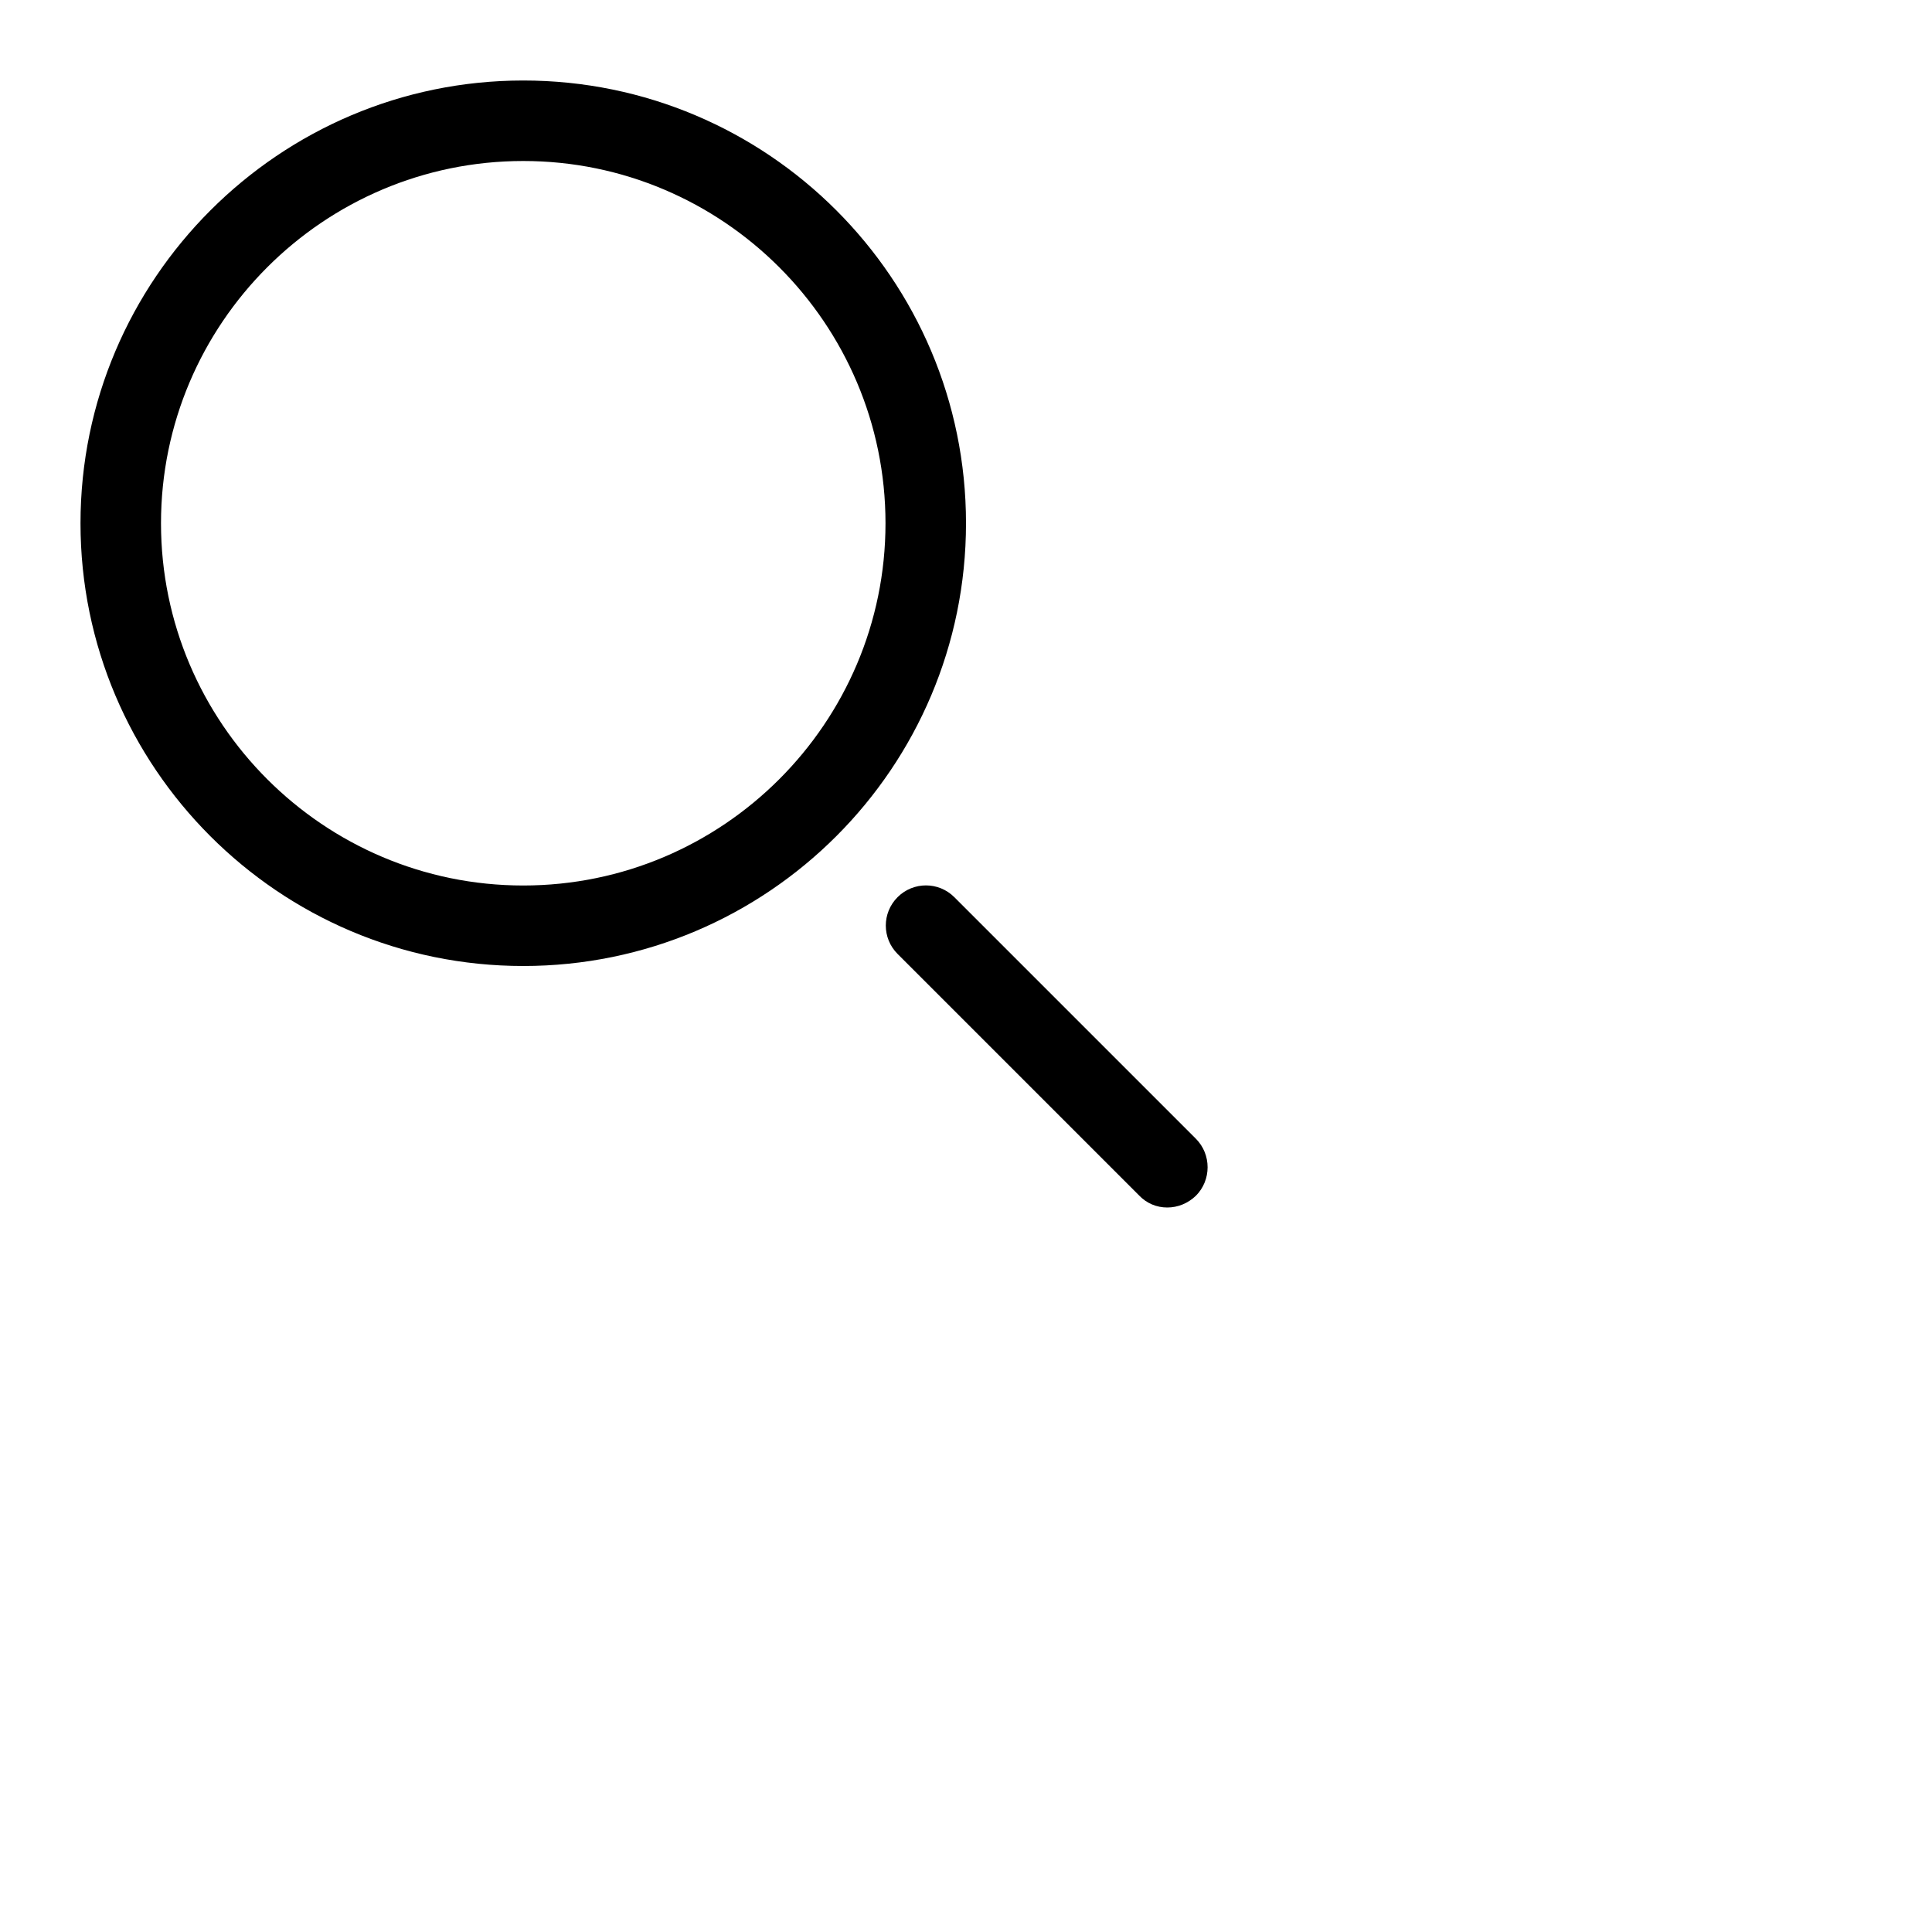
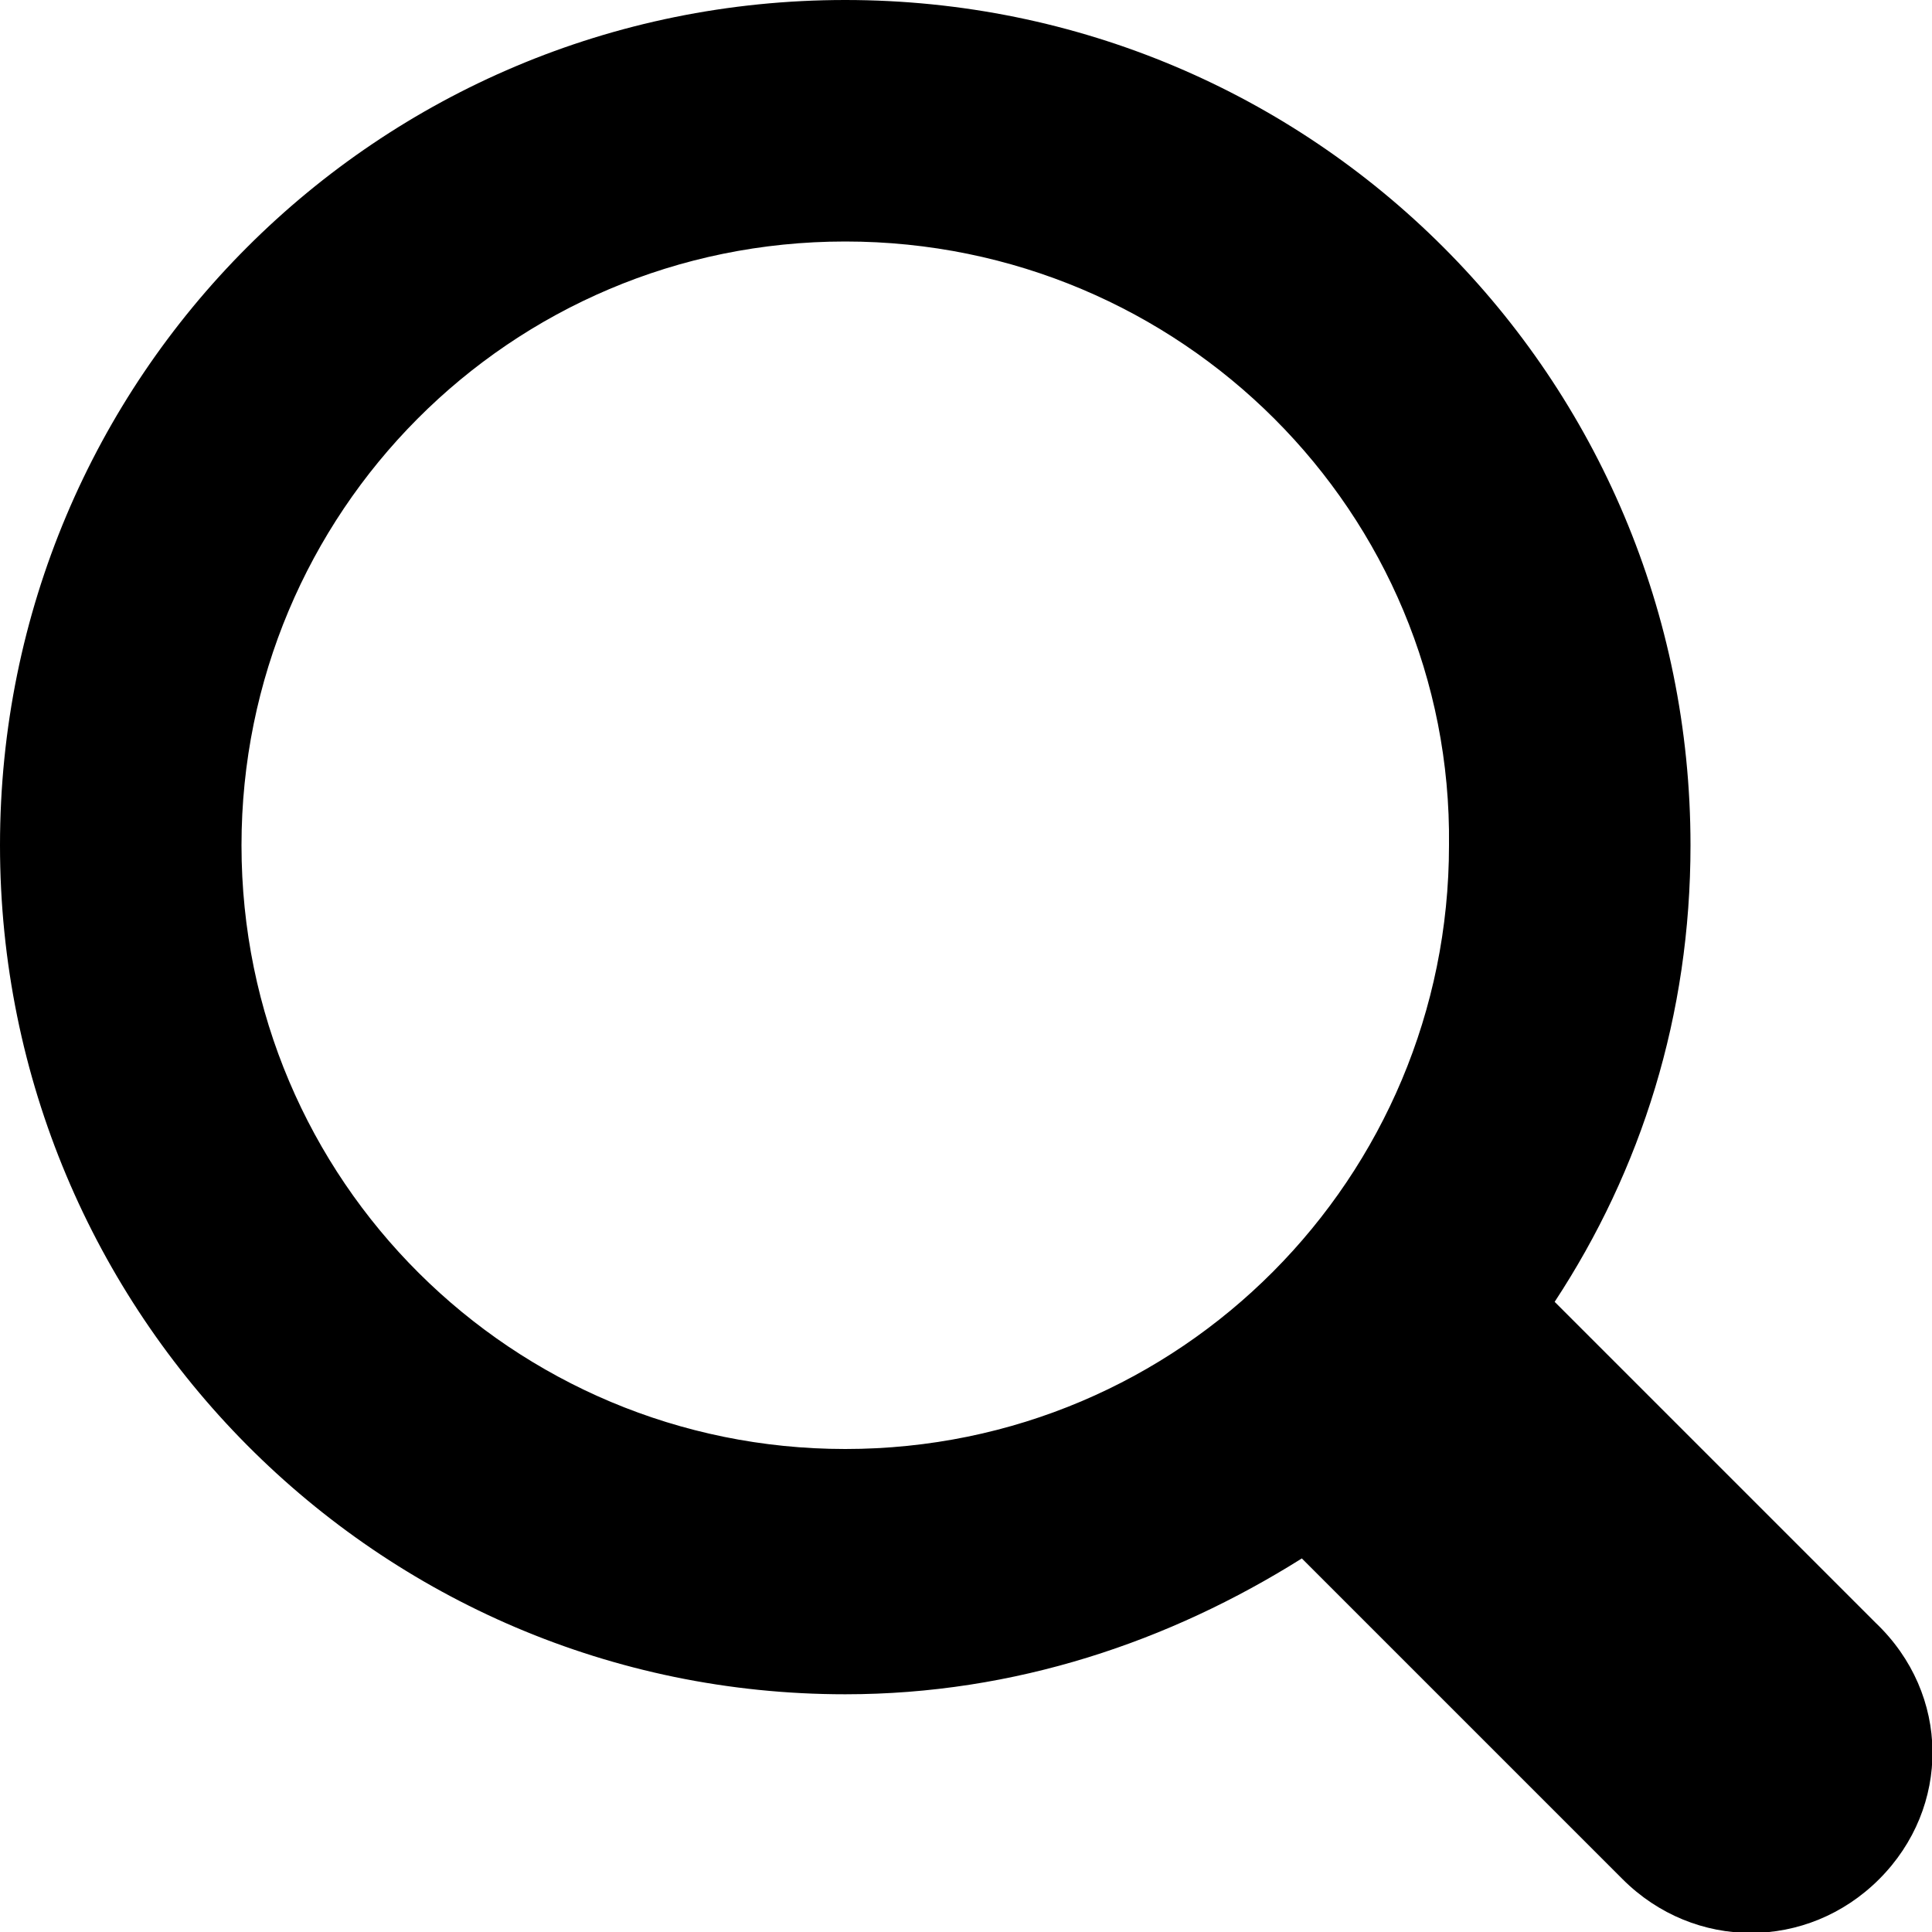
- <svg xmlns="http://www.w3.org/2000/svg" height="48" viewBox="0 0 48 48" width="48">
-   <path d="M13 2C6.94 2 2 6.94 2 13s4.93 11 11 11 11-4.93 11-11S19.07 2 13 2zm0 20c-4.96 0-9-4.04-9-9s4.04-9 9-9 9 4.04 9 9-4.04 9-9 9zm16.71 6.29l-6-6c-.39-.39-1.02-.39-1.41 0s-.39 1.02 0 1.41l6 6c.19.2.44.3.7.3s.51-.1.71-.29c.39-.39.39-1.03 0-1.42z" />
+ <svg xmlns="http://www.w3.org/2000/svg" enable-background="new 0 0 512 512" height="48" version="1.2" viewBox="0 0 512 512" width="48">
+   <path d="M498 498c-19 19-49 19-68 0l-85-85c-35 22-76 36-121 36C100 449 0 348 0 224S100 0 224 0s224 100 224 224c0 45-13 86-36 121l85 85c20 19 20 49 1 68zM224 64c-89 0-160 72-160 160 0 89 72 160 160 160 89 0 160-72 160-160 1-88-71-160-160-160z" />
</svg>
